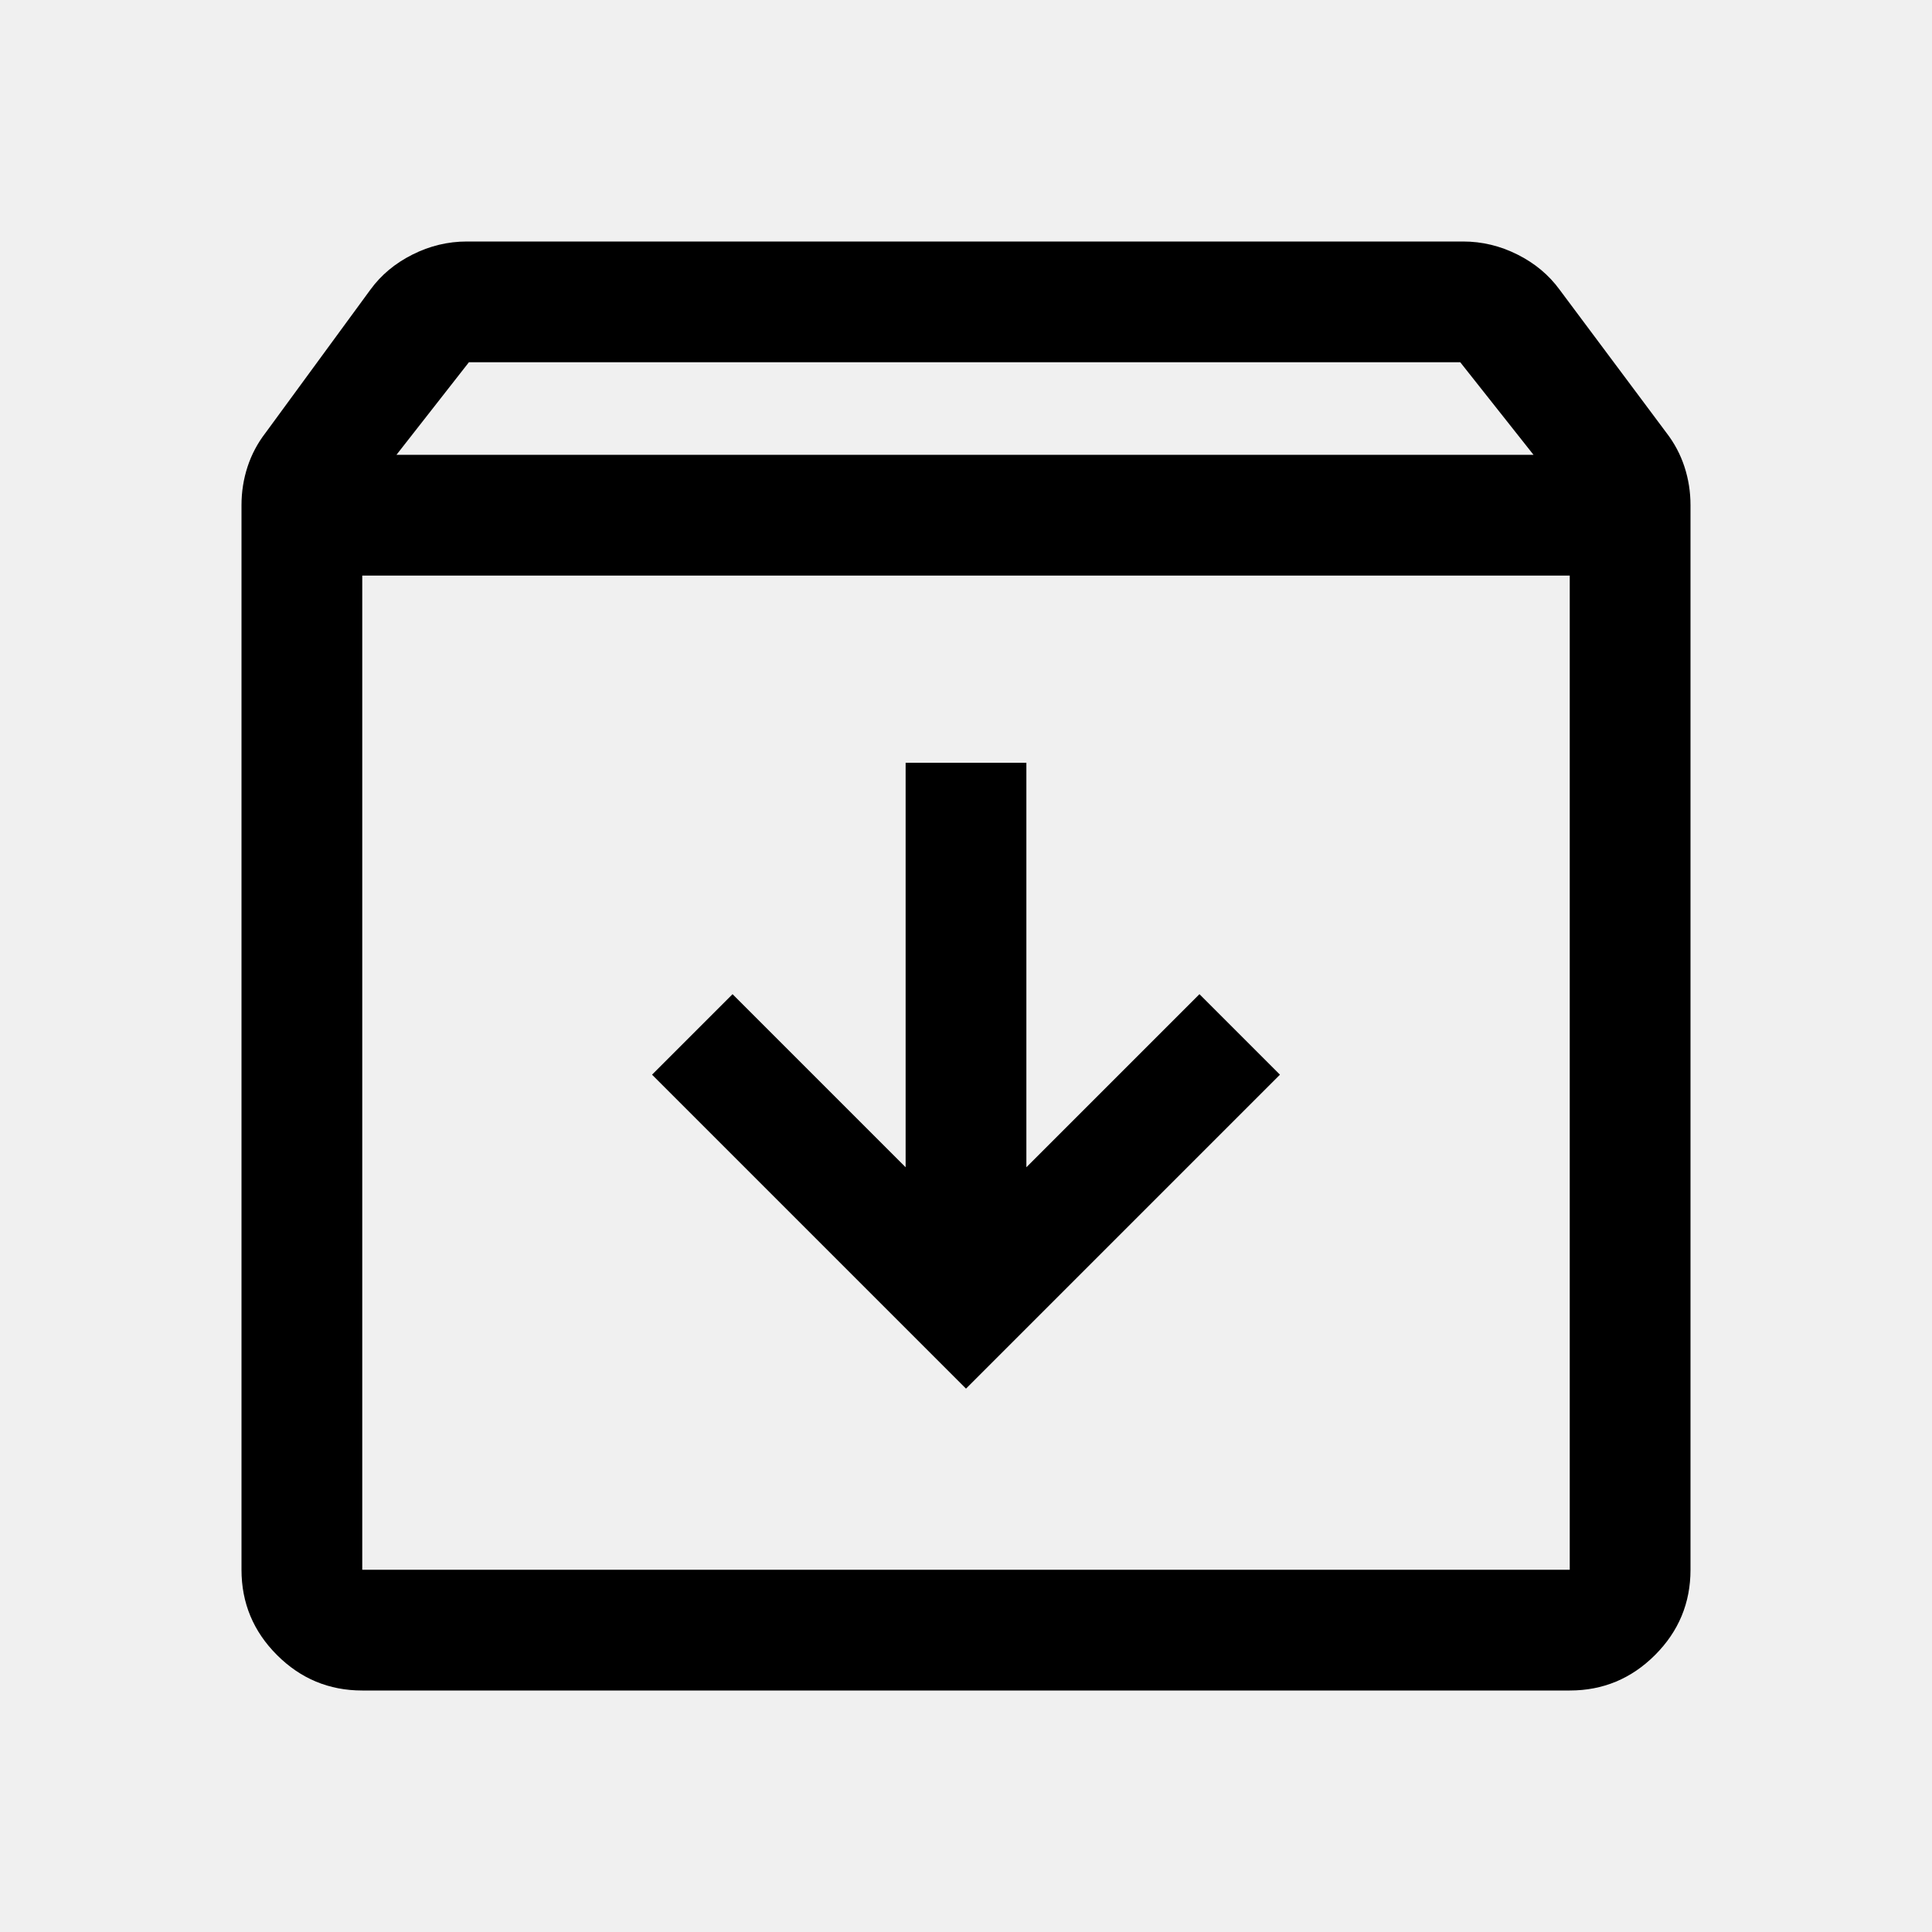
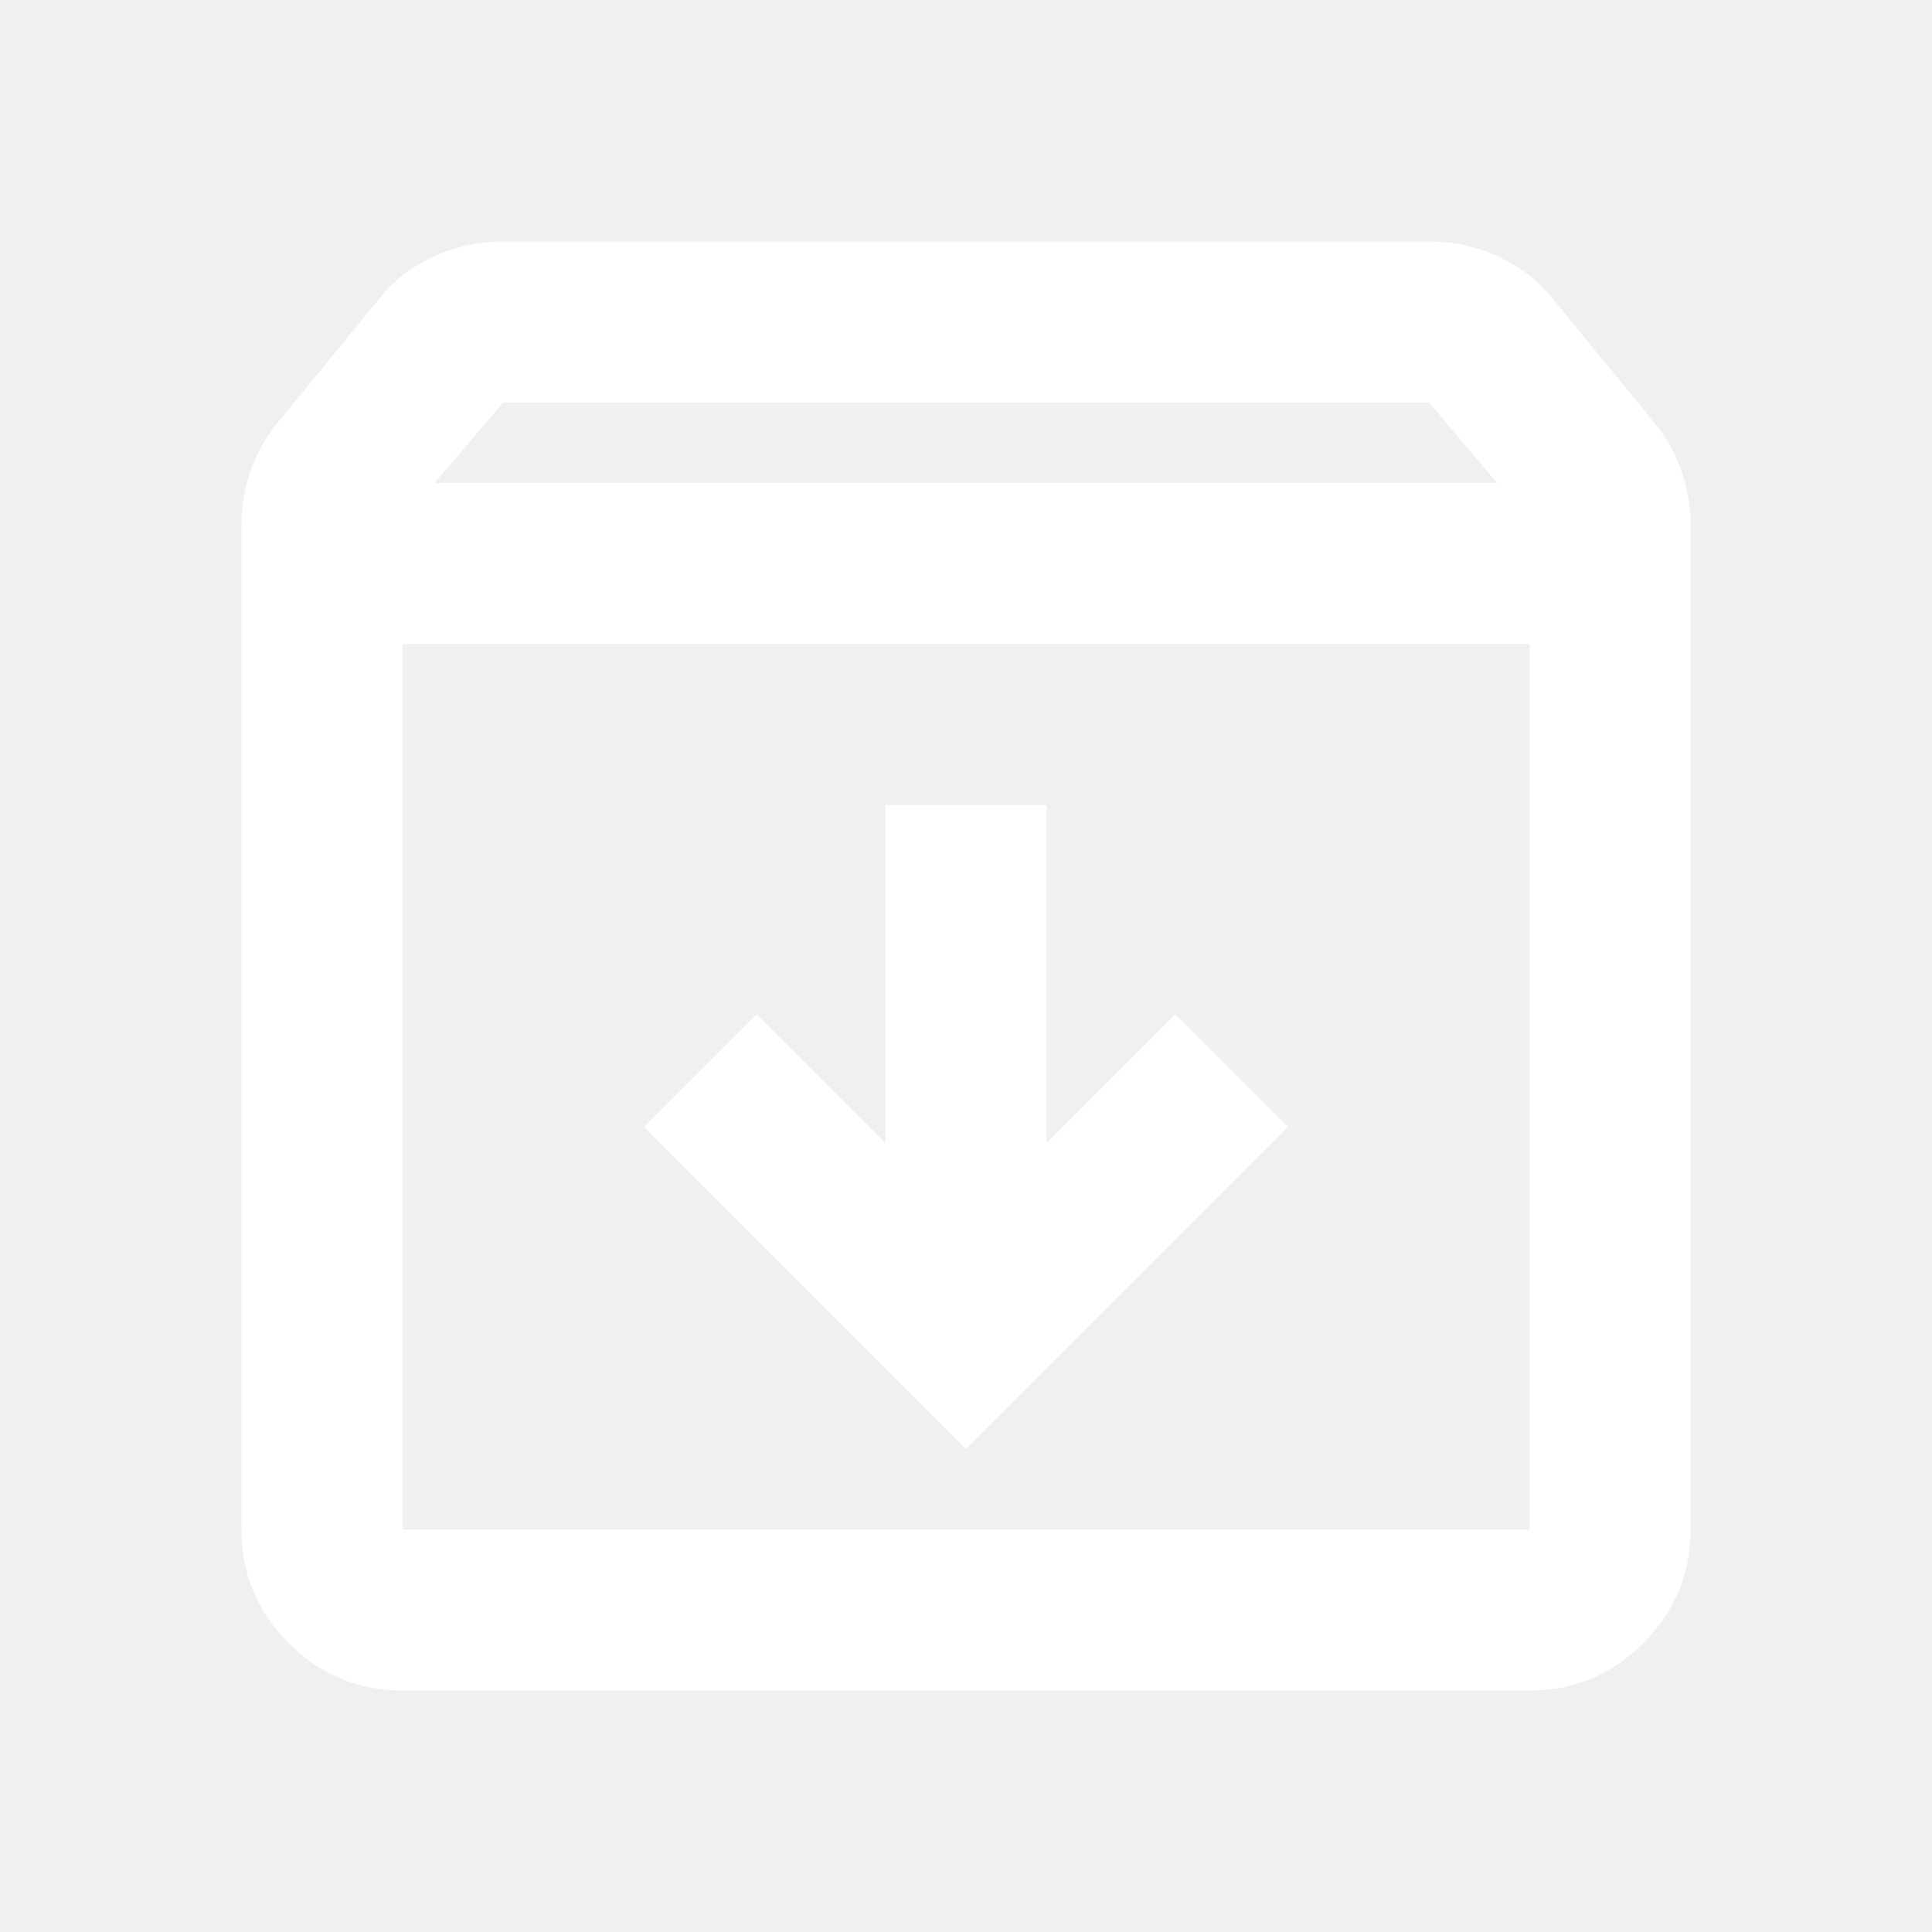
- <svg xmlns="http://www.w3.org/2000/svg" height="48px" viewBox="0 -960 960 960" width="48px" fill="#000000">
-   <path d="m480-270 156-156-40-40-86 86v-201h-60v201l-86-86-40 40 156 156ZM180-674v494h600v-494H180Zm0 554q-24.75 0-42.37-17.63Q120-155.25 120-180v-529q0-9.88 3-19.06 3-9.18 9-16.94l52-71q8-11 20.94-17.5Q217.88-840 232-840h495q14.12 0 27.06 6.5T775-816l53 71q6 7.76 9 16.94 3 9.18 3 19.06v529q0 24.75-17.62 42.37Q804.75-120 780-120H180Zm17-614h565l-36.41-46H233l-36 46Zm283 307Z" />
+ <svg xmlns="http://www.w3.org/2000/svg" height="24px" viewBox="0 -960 960 960" width="24px" fill="#FFFFFF">
+   <path d="m480-240 160-160-56-56-64 64v-168h-80v168l-64-64-56 56 160 160ZM200-640v440h560v-440H200Zm0 520q-33 0-56.5-23.5T120-200v-499q0-14 4.5-27t13.5-24l50-61q11-14 27.5-21.5T250-840h460q18 0 34.5 7.5T772-811l50 61q9 11 13.5 24t4.5 27v499q0 33-23.5 56.5T760-120H200Zm16-600h528l-34-40H250l-34 40Zm264 300Z" />
</svg>
